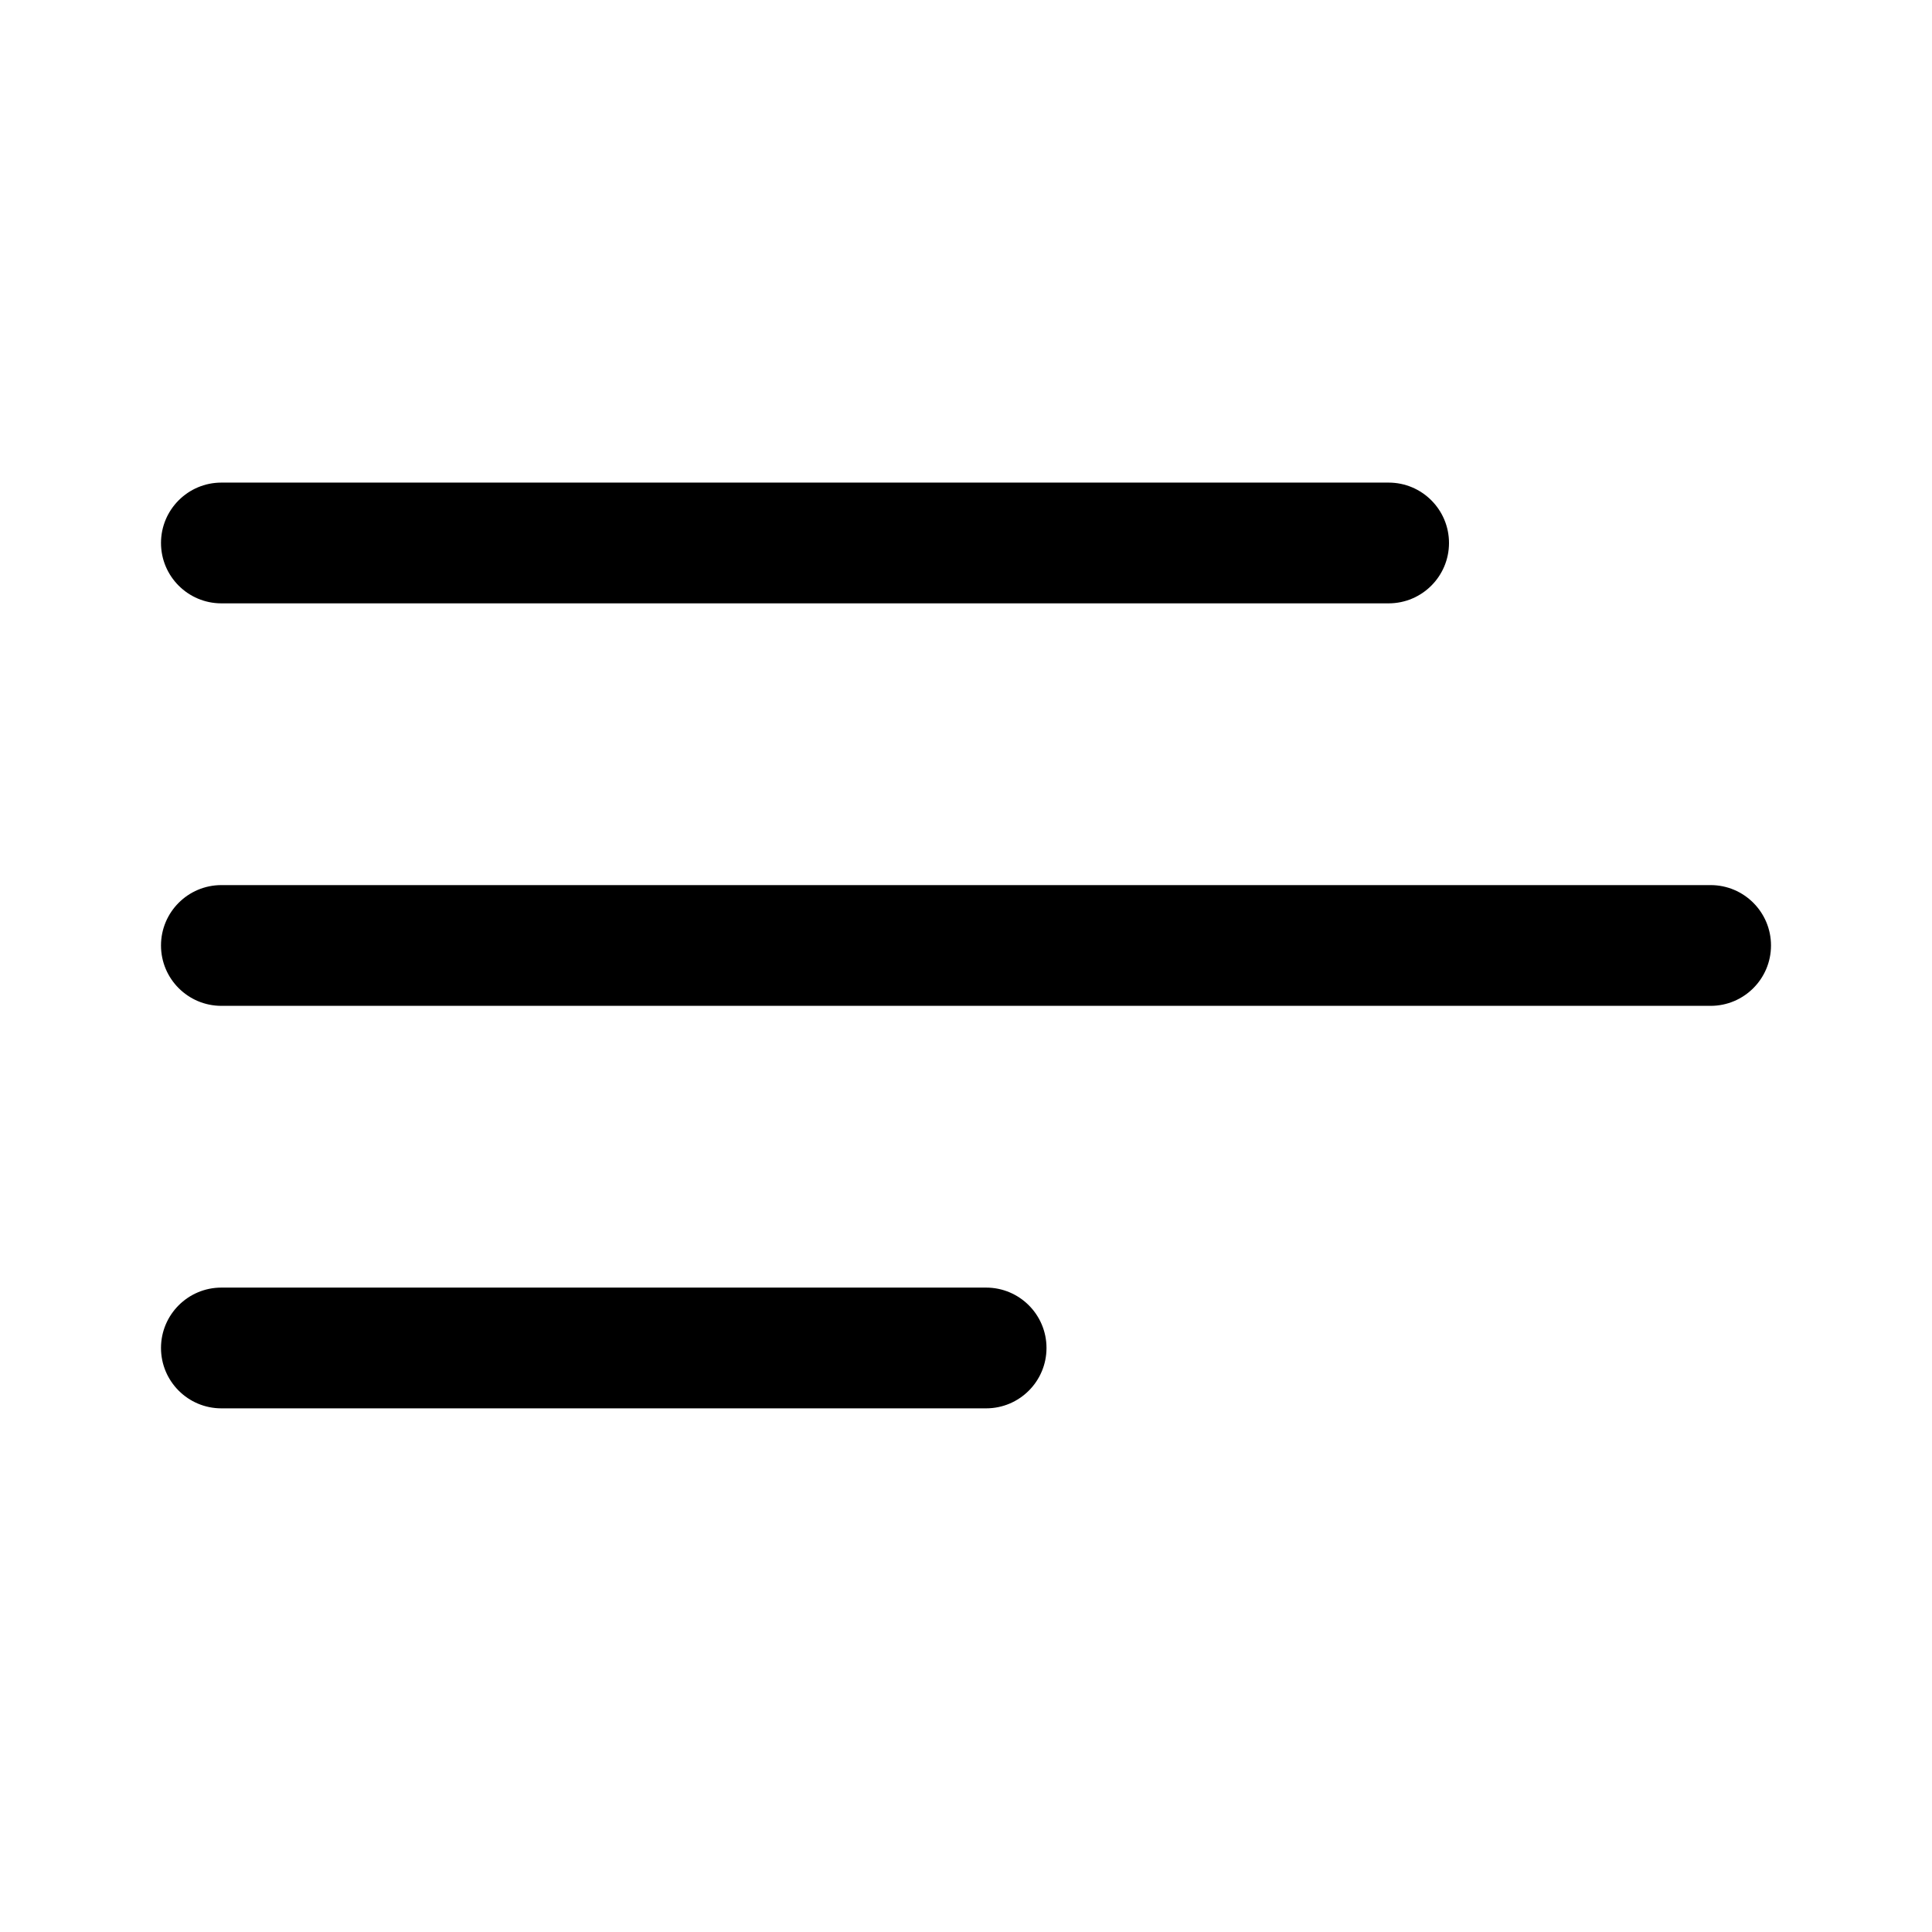
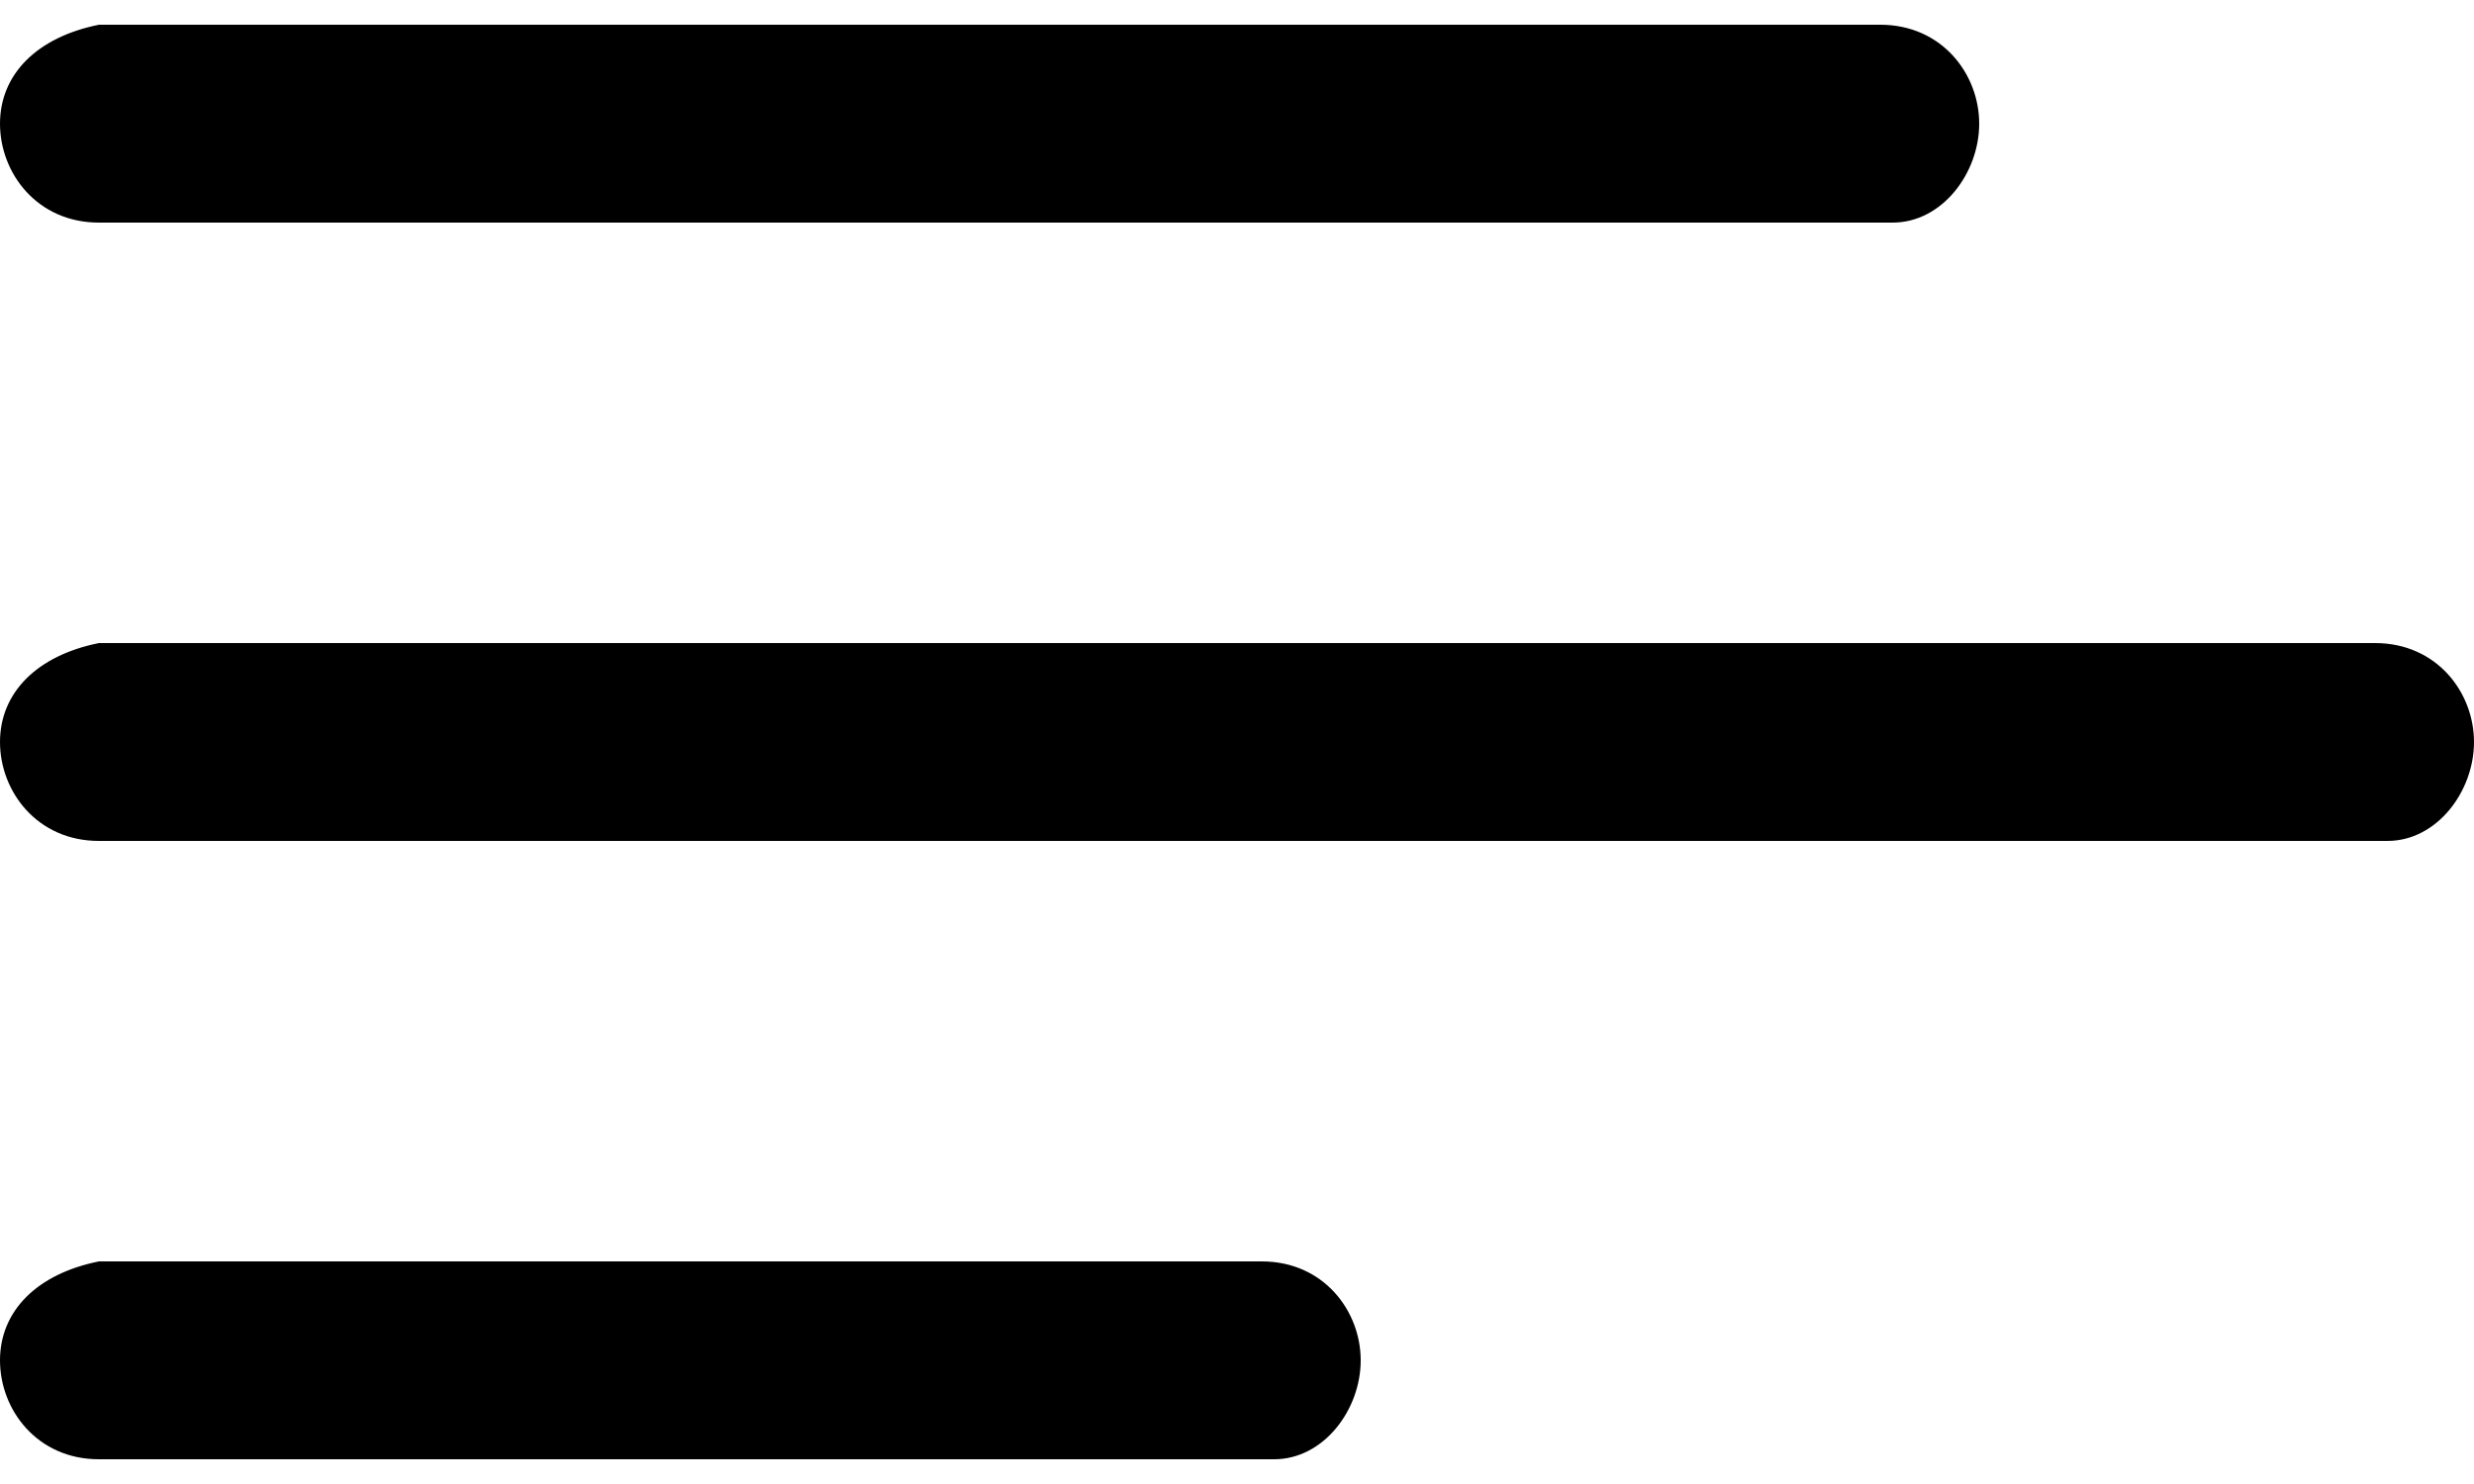
- <svg xmlns="http://www.w3.org/2000/svg" clip-rule="evenodd" fill-rule="evenodd" stroke-linejoin="round" stroke-miterlimit="2" viewBox="0 0 24 24">
-   <path d="m13 16.745c0-.414-.336-.75-.75-.75h-9.5c-.414 0-.75.336-.75.75s.336.75.75.75h9.5c.414 0 .75-.336.75-.75zm9-5c0-.414-.336-.75-.75-.75h-18.5c-.414 0-.75.336-.75.75s.336.75.75.75h18.5c.414 0 .75-.336.75-.75zm-4-5c0-.414-.336-.75-.75-.75h-14.5c-.414 0-.75.336-.75.75s.336.75.75.75h14.5c.414 0 .75-.336.75-.75z" fill-rule="nonzero" />
+ <svg xmlns="http://www.w3.org/2000/svg" width="100%" height="100%" viewBox="0 0 20 12">
+   <path fill="currentColor" d="M11,11c0-0.4-0.3-0.8-0.8-0.8H0.8C0.3,10.3,0,10.6,0,11s0.3,0.8,0.8,0.8h9.5  C10.7,11.8,11,11.4,11,11z M20,6c0-0.4-0.3-0.8-0.8-0.8H0.8C0.3,5.3,0,5.6,0,6s0.3,0.8,0.8,0.8h18.5C19.7,6.8,20,6.4,20,6z M16,1  c0-0.4-0.3-0.8-0.8-0.8H0.8C0.3,0.3,0,0.6,0,1s0.3,0.8,0.8,0.8h14.5C15.7,1.8,16,1.4,16,1z" />
</svg>
